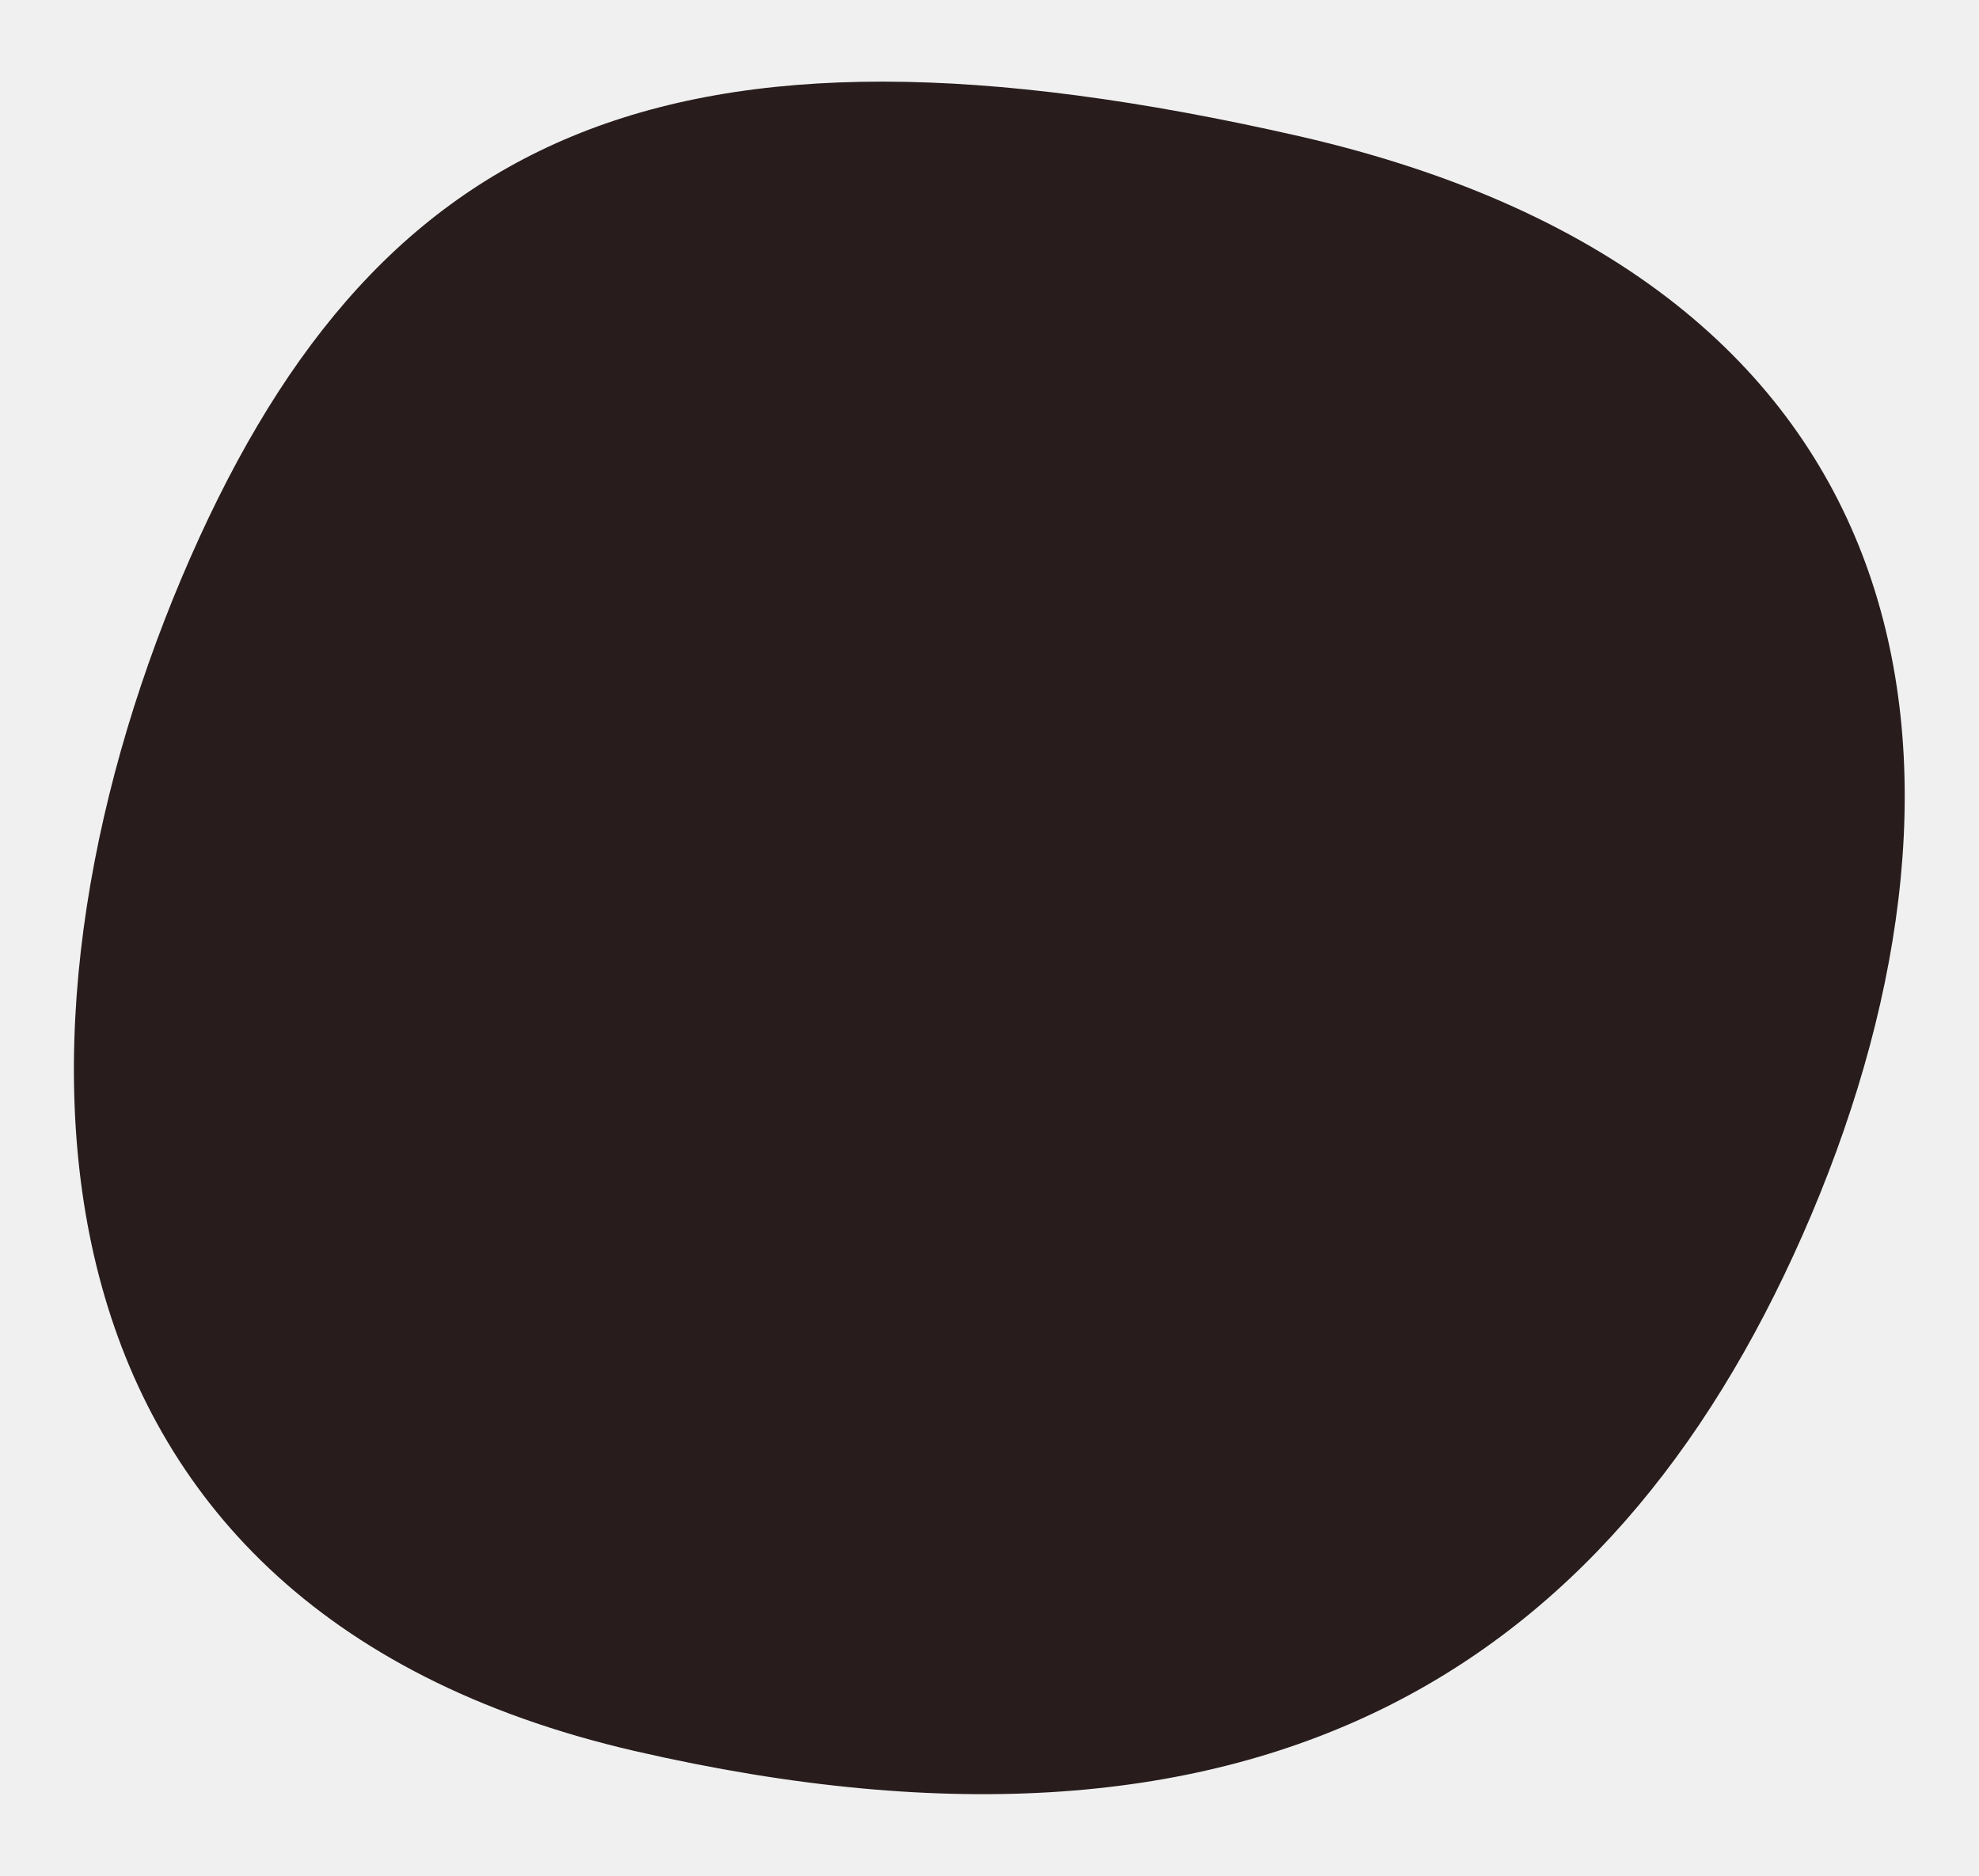
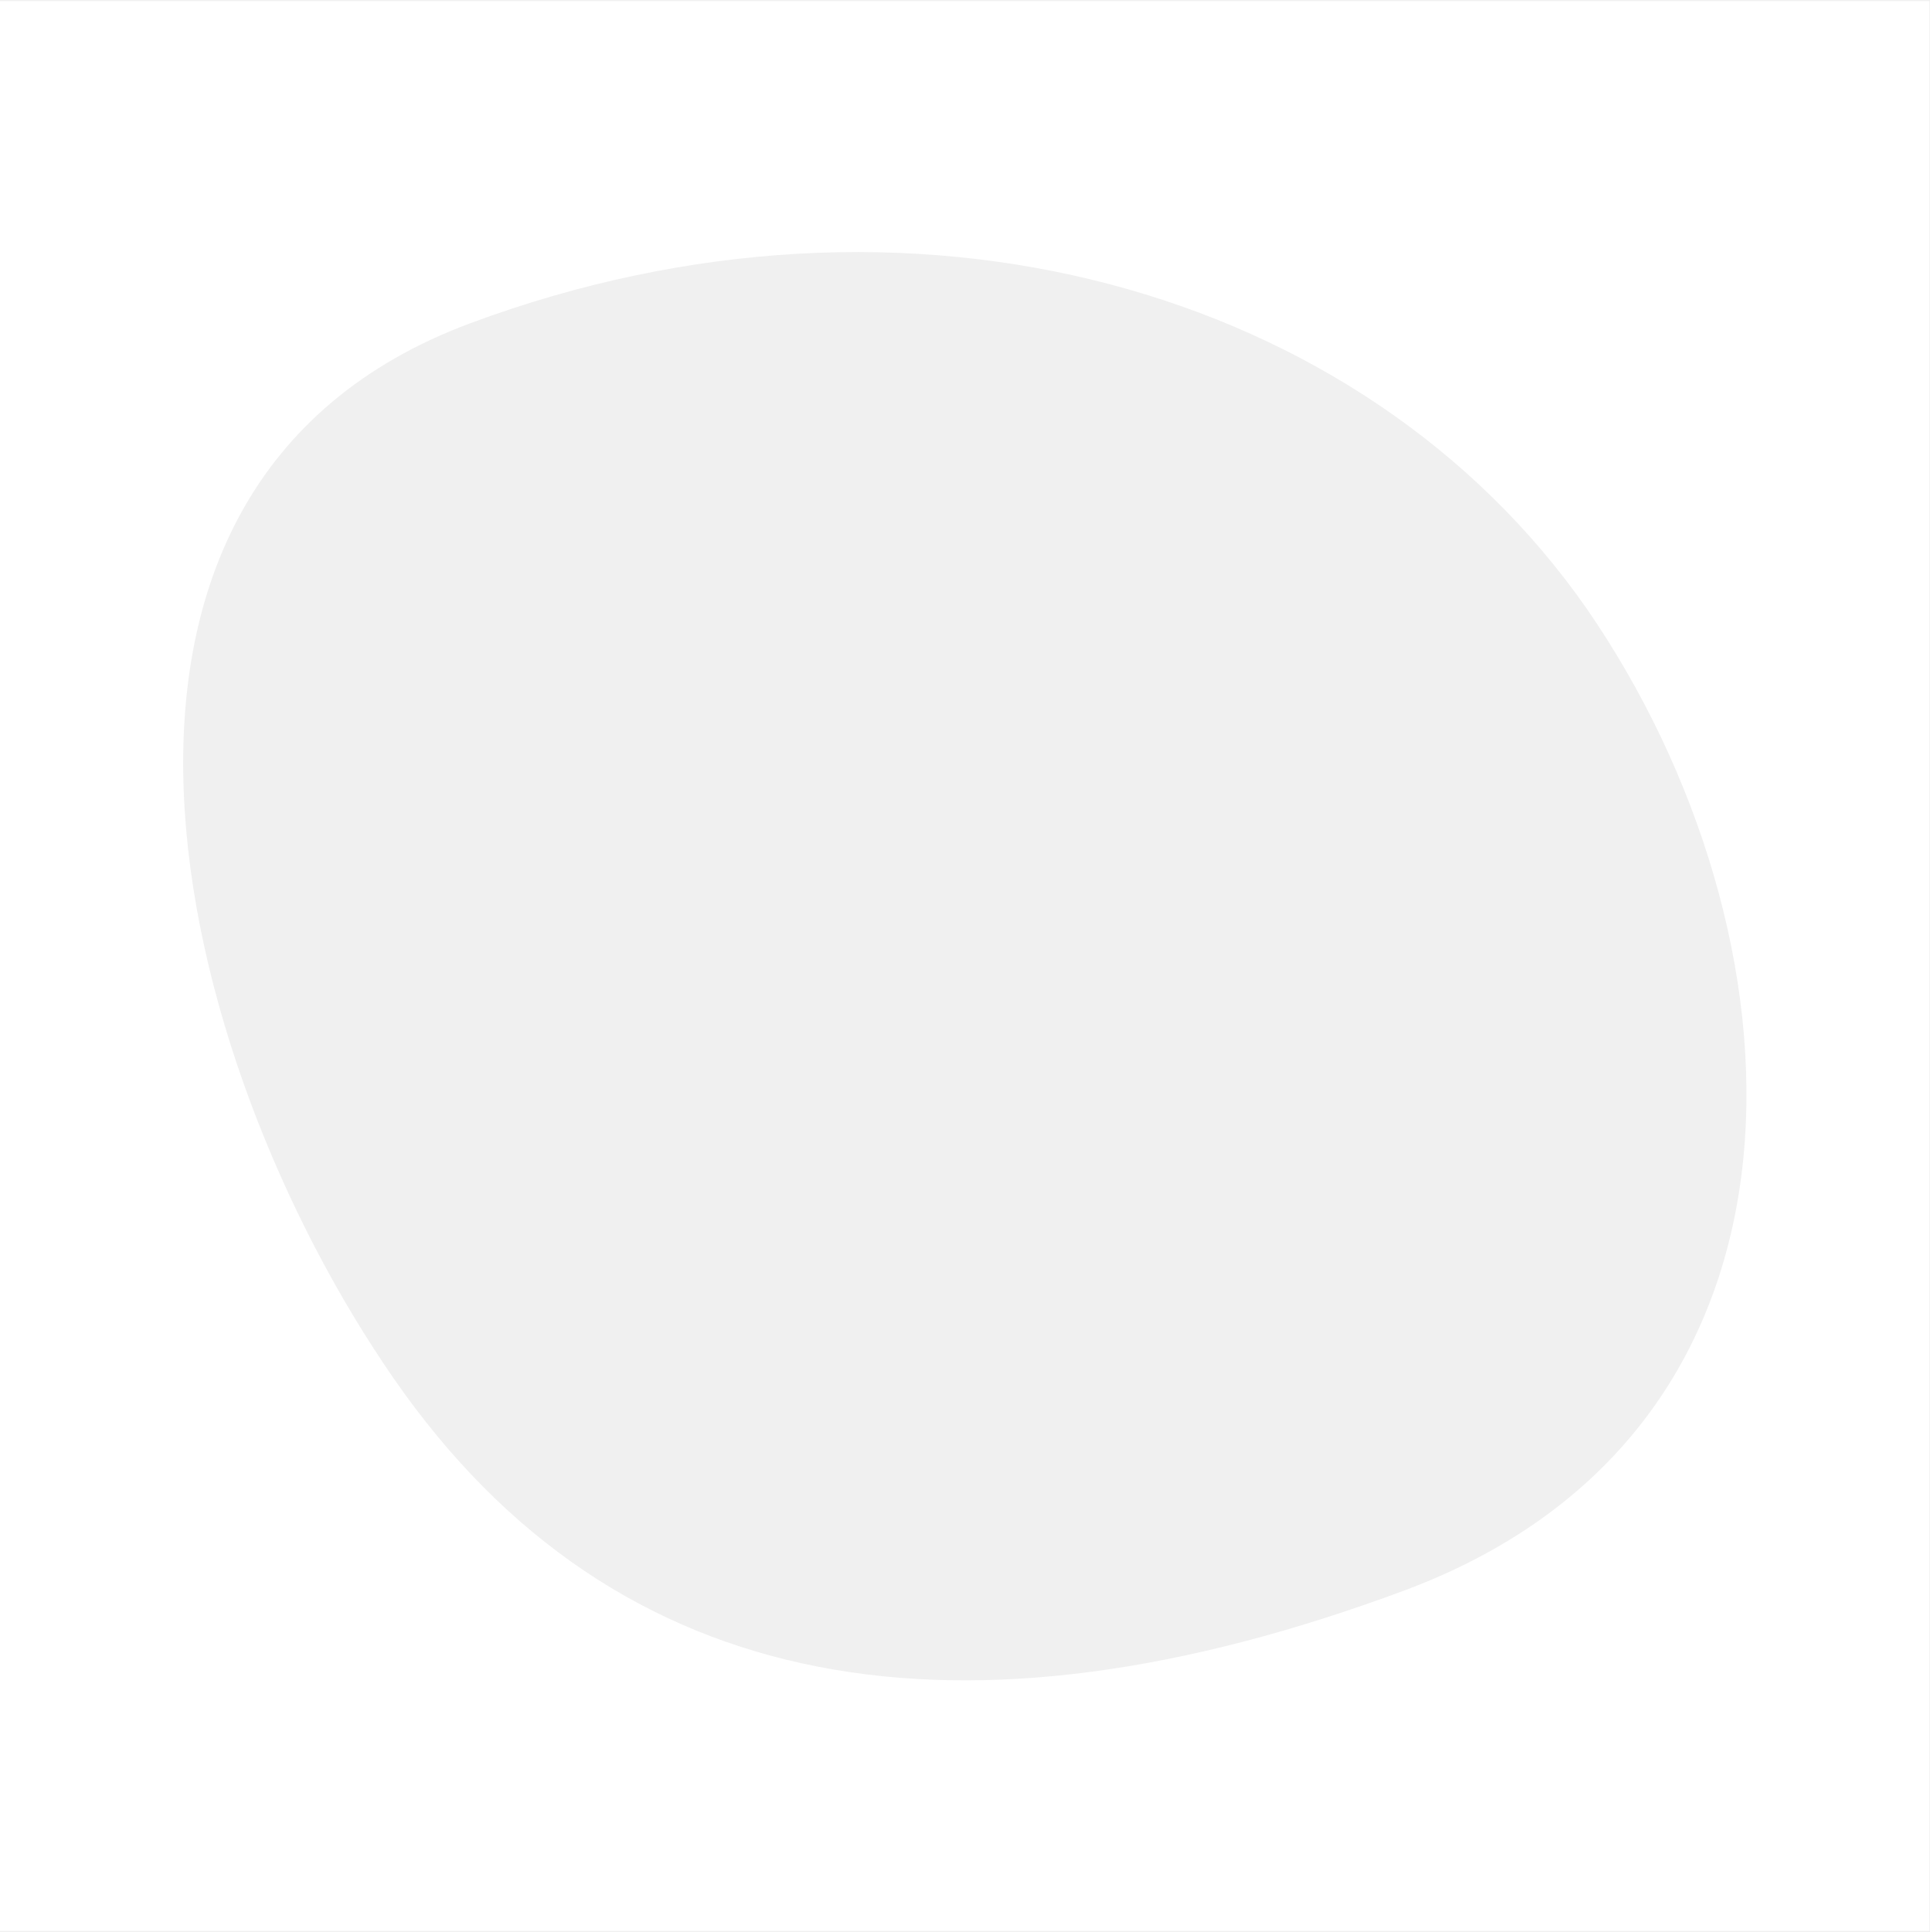
- <svg xmlns="http://www.w3.org/2000/svg" version="1.1" id="Layer_1" x="0px" y="0px" viewBox="0 0 153.7 145.7" style="enable-background:new 0 0 153.7 145.7;" xml:space="preserve">
+ <svg xmlns="http://www.w3.org/2000/svg" version="1.1" id="Layer_1" x="0px" y="0px" viewBox="0 0 179.7 179.9" style="enable-background:new 0 0 179.7 179.9;" xml:space="preserve">
  <style type="text/css">
- 	.st0{fill:#281C1D;}
+ 	.st0{fill:#fff;}
</style>
-   <path id="XMLID_53_" class="st0" d="M14.1,44.9C28.7,10.4,51.5-0.7,101,10.6c49.5,11.4,54.3,49.1,39.7,83.7  c-14.6,34.5-41.9,53.1-91.4,41.7C-0.1,124.6-0.5,79.5,14.1,44.9z" />
+   <path id="XMLID_88_" class="st0" d="M0,0.1v179.7h179.7V0.1H0z M130.8,148.1c-40.9,15.2-73.3,10.3-94.1-19.7  c-20.8-30-33.8-83.1,7.1-98.3c40.9-15.2,83.1-3.4,104,26.6C168.5,86.7,171.6,132.9,130.8,148.1z" />
</svg>
